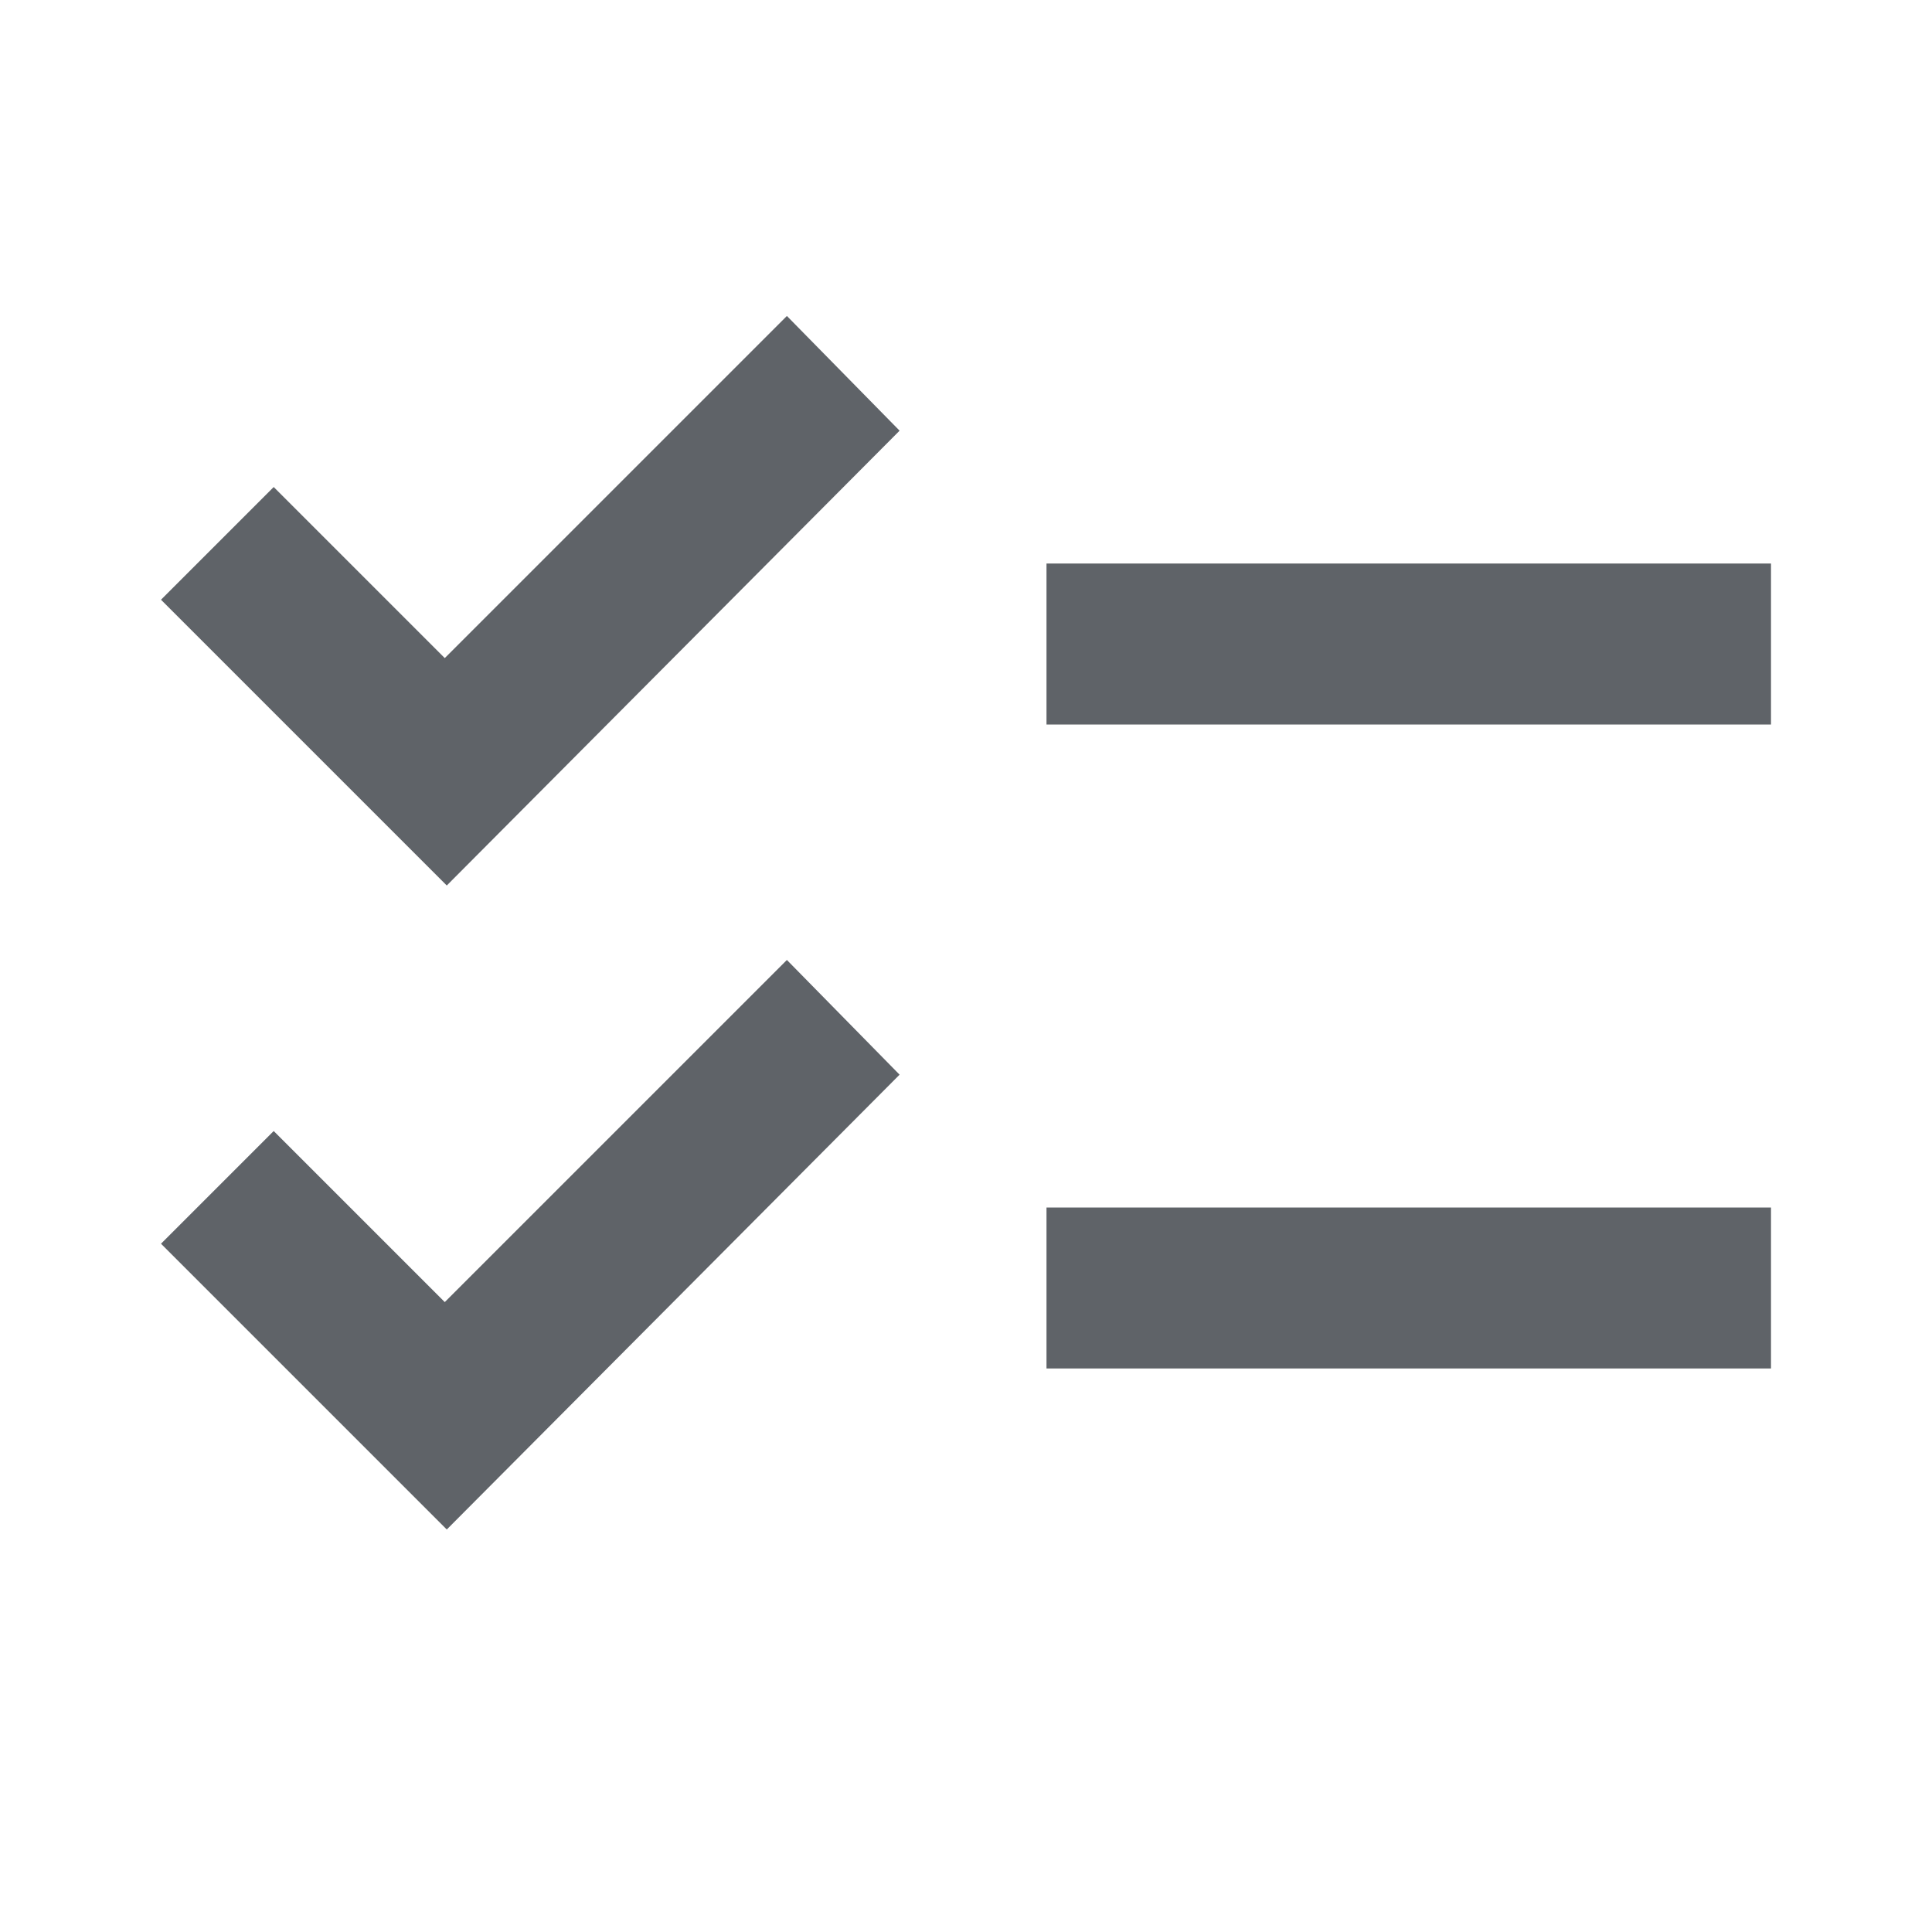
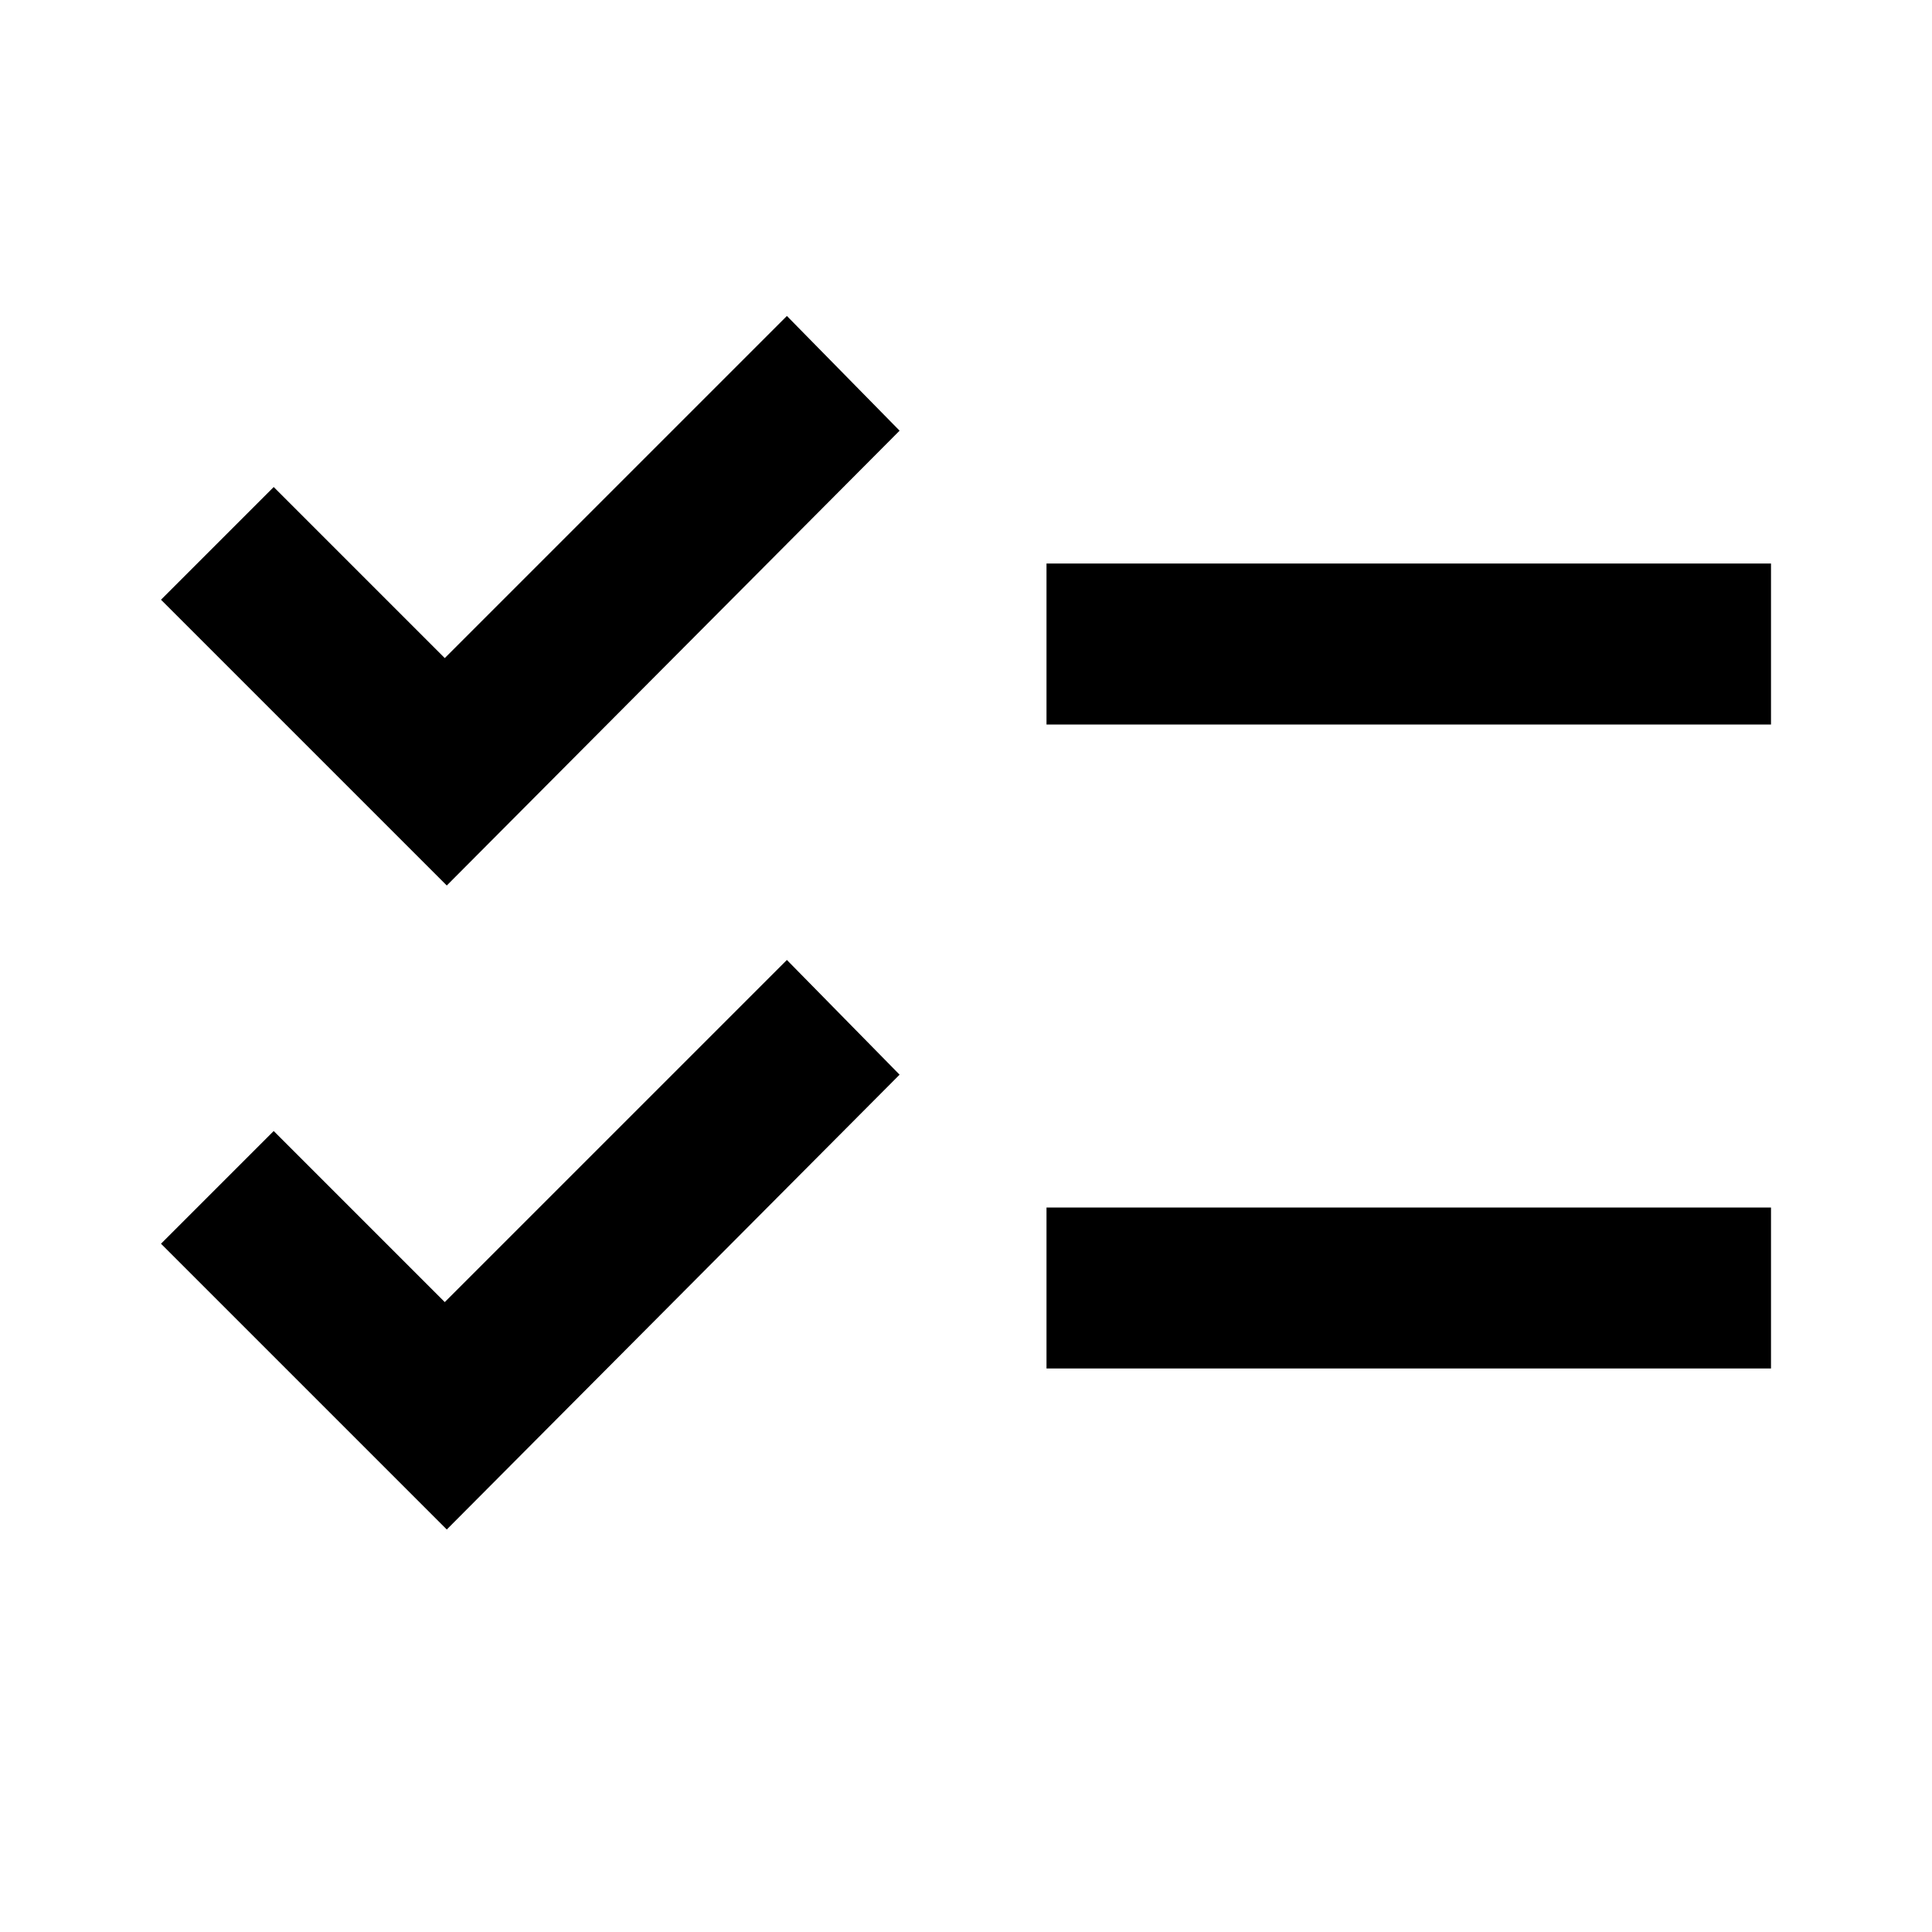
- <svg xmlns="http://www.w3.org/2000/svg" viewBox="0 -960 960 960" fill="#5f6368">
+ <svg xmlns="http://www.w3.org/2000/svg" viewBox="0 -960 960 960">
  <path d="M222-200 80-342l56-56 85 85 170-170 56 57-225 226Zm0-320L80-662l56-56 85 85 170-170 56 57-225 226Zm298 240v-80h360v80H520Zm0-320v-80h360v80H520Z" />
</svg>
